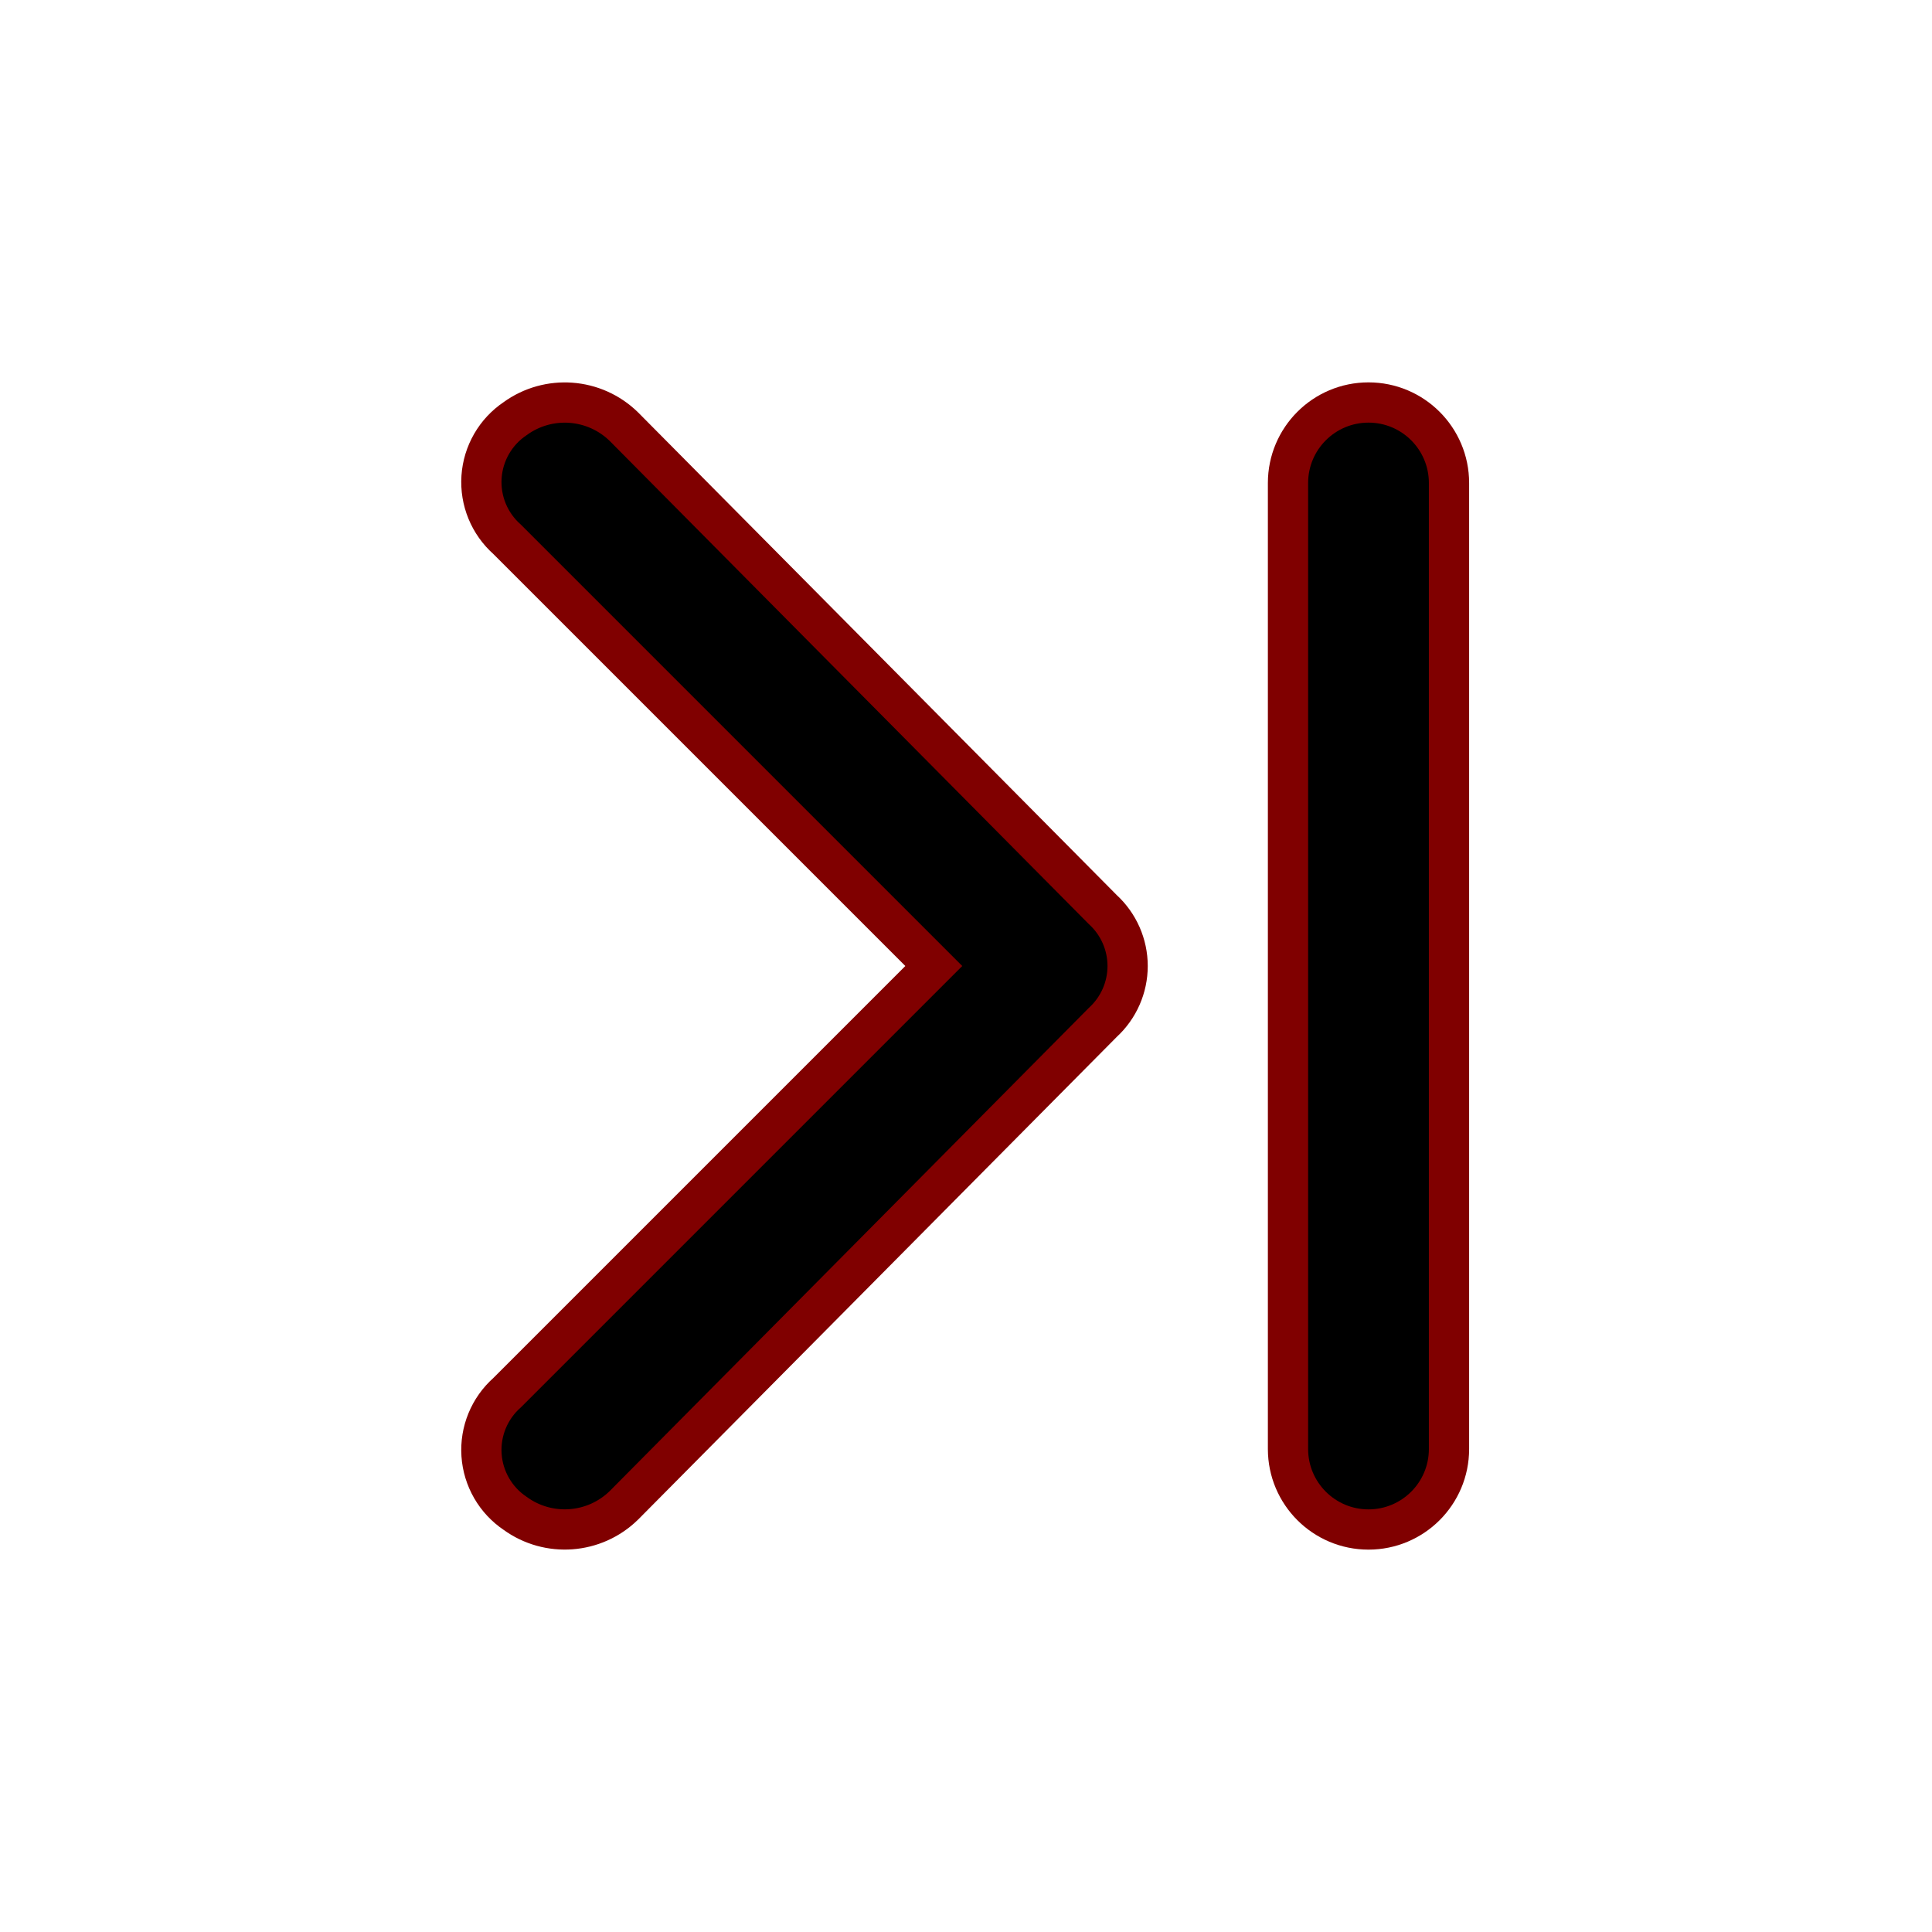
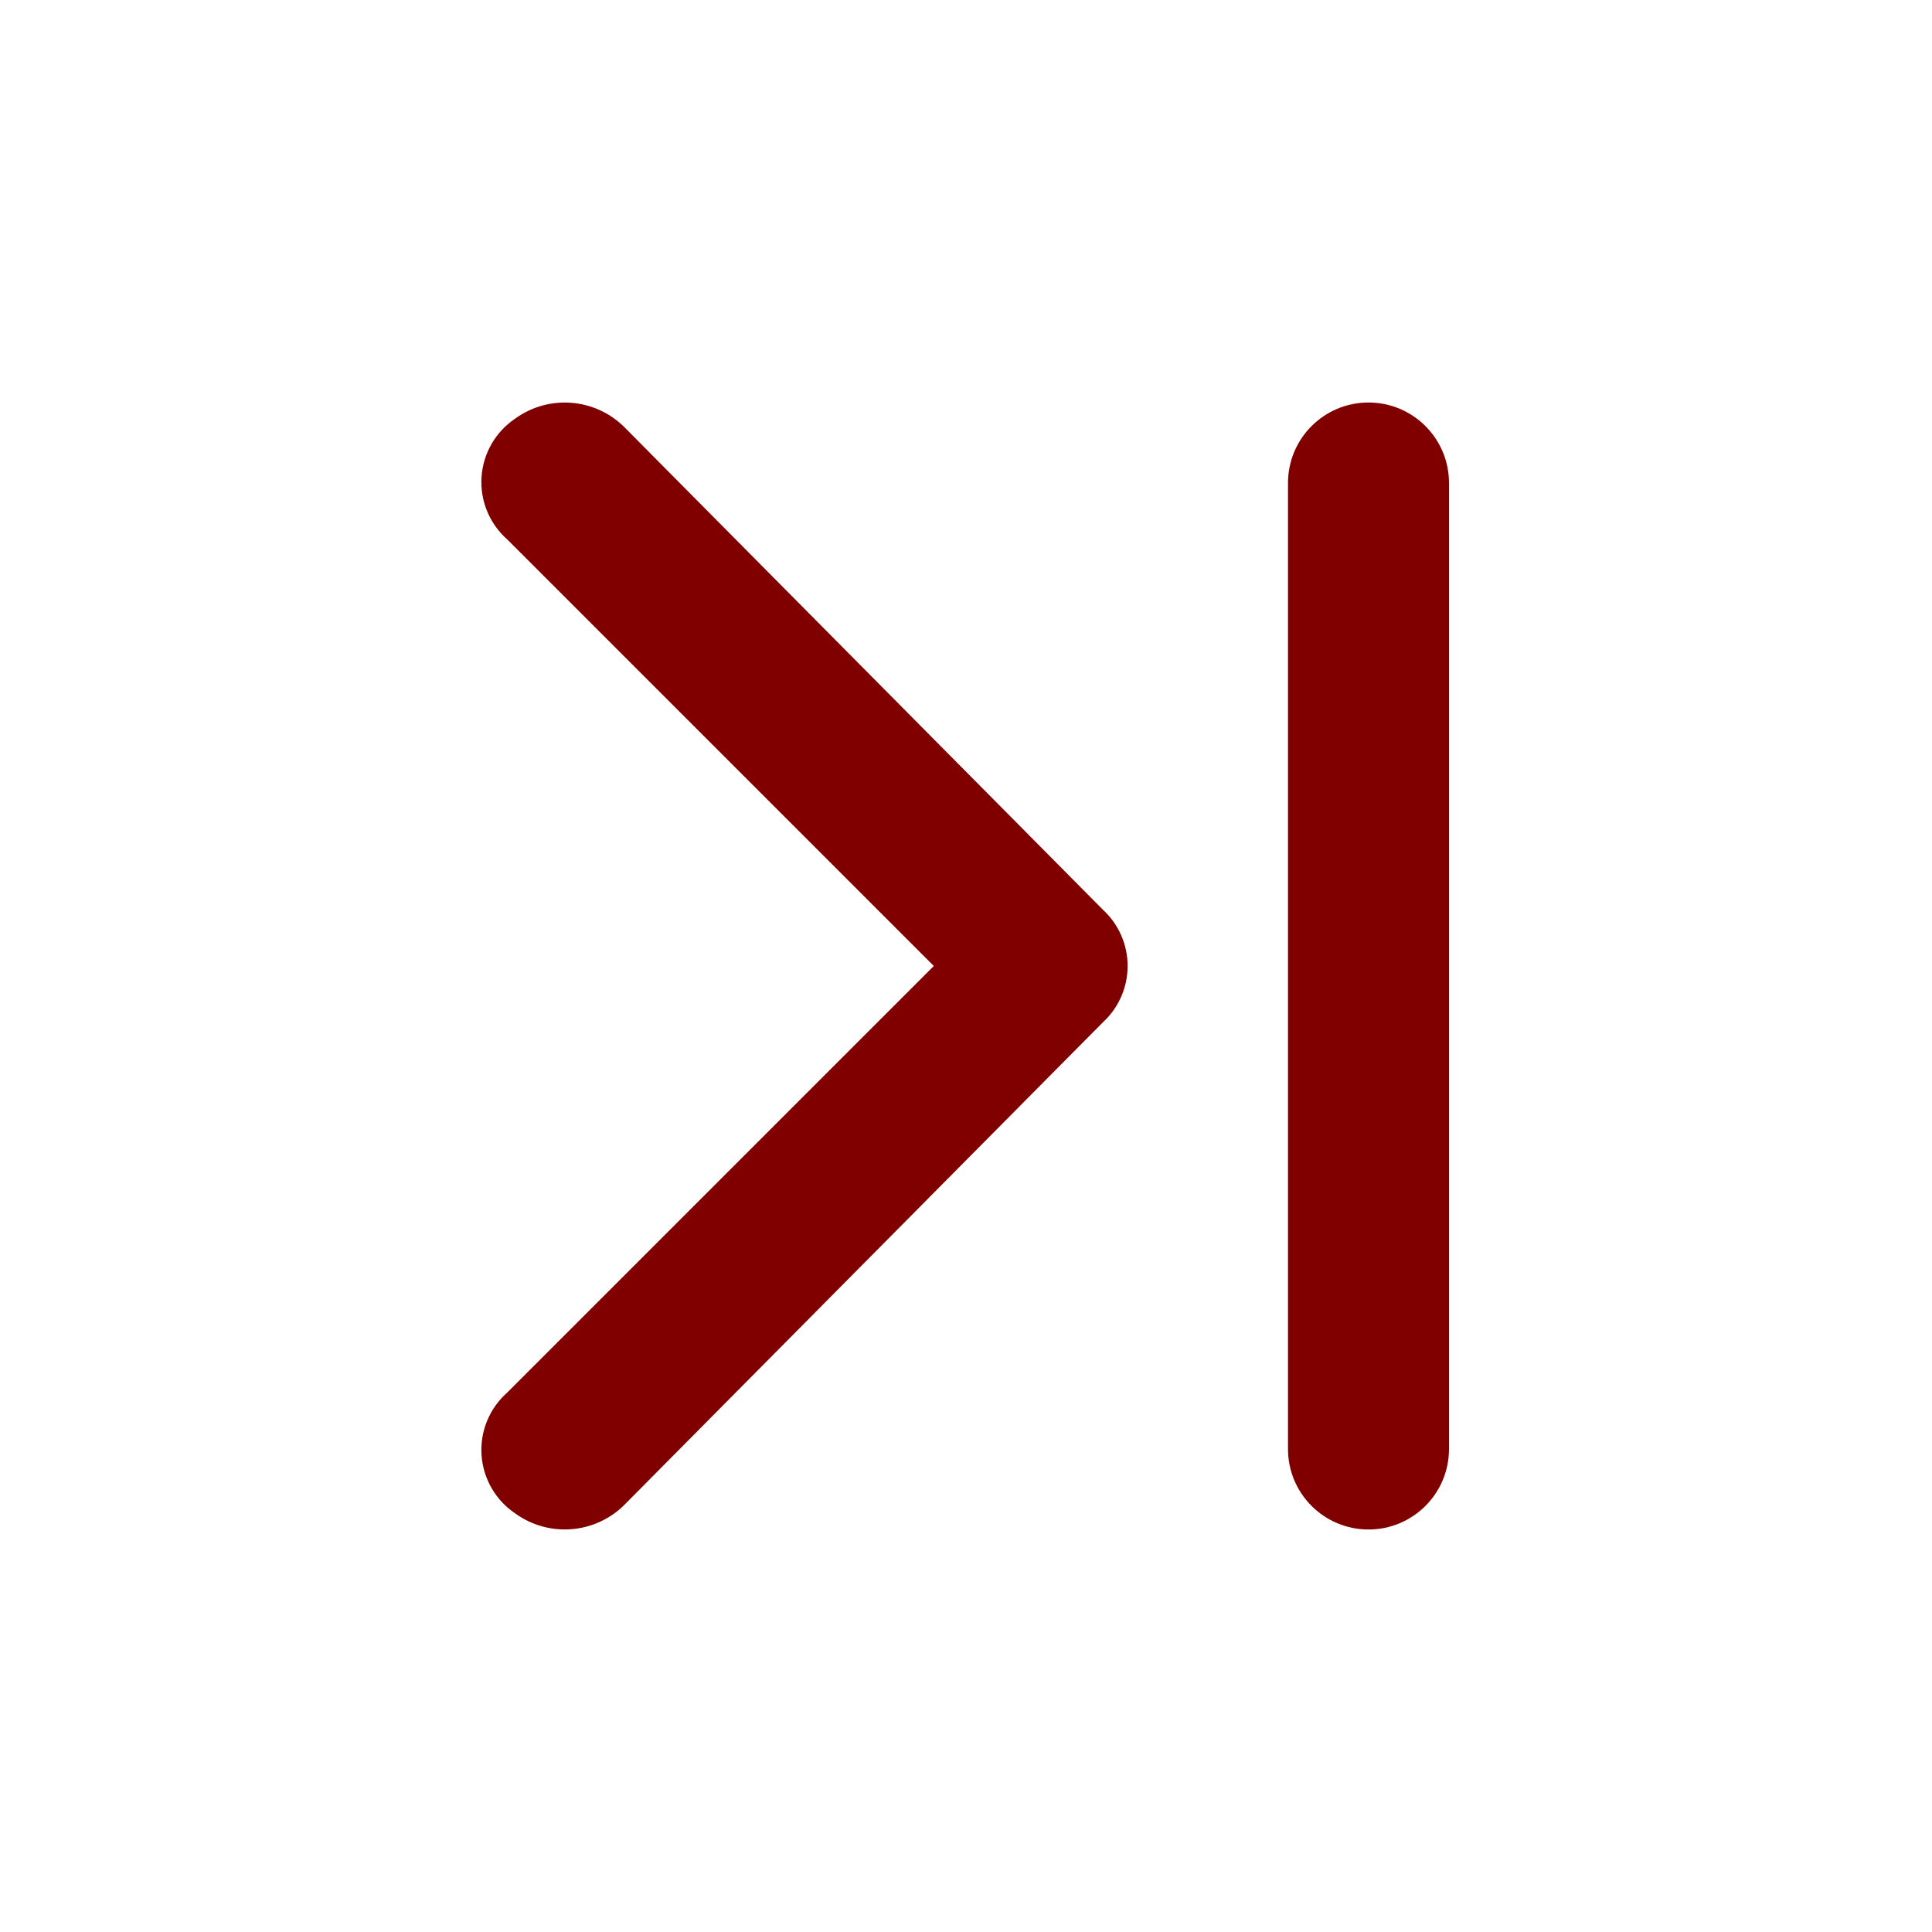
<svg xmlns="http://www.w3.org/2000/svg" width="800px" height="800px" viewBox="0 0 48 48">
  <g id="Layer_2" data-name="Layer 2">
    <g id="invisible_box" data-name="invisible box">
      <rect width="48" height="48" fill="none" />
    </g>
-     <g stroke="#800000" id="icons_Q2" data-name="icons Q2">
-       <g>
+     <g id="icons_Q2" data-name="icons Q2">
+       <g fill="#800000">
        <path d="M34,10a2,2,0,0,0-2,2V36a2,2,0,0,0,4,0V12A2,2,0,0,0,34,10Z" />
        <path d="M15.5,10.6a2.1,2.1,0,0,0-2.7-.2,1.9,1.9,0,0,0-.2,3L23.2,24,12.6,34.6a1.9,1.9,0,0,0,.2,3,2.1,2.1,0,0,0,2.7-.2l11.9-12a1.9,1.9,0,0,0,0-2.8Z" />
      </g>
    </g>
  </g>
</svg>
